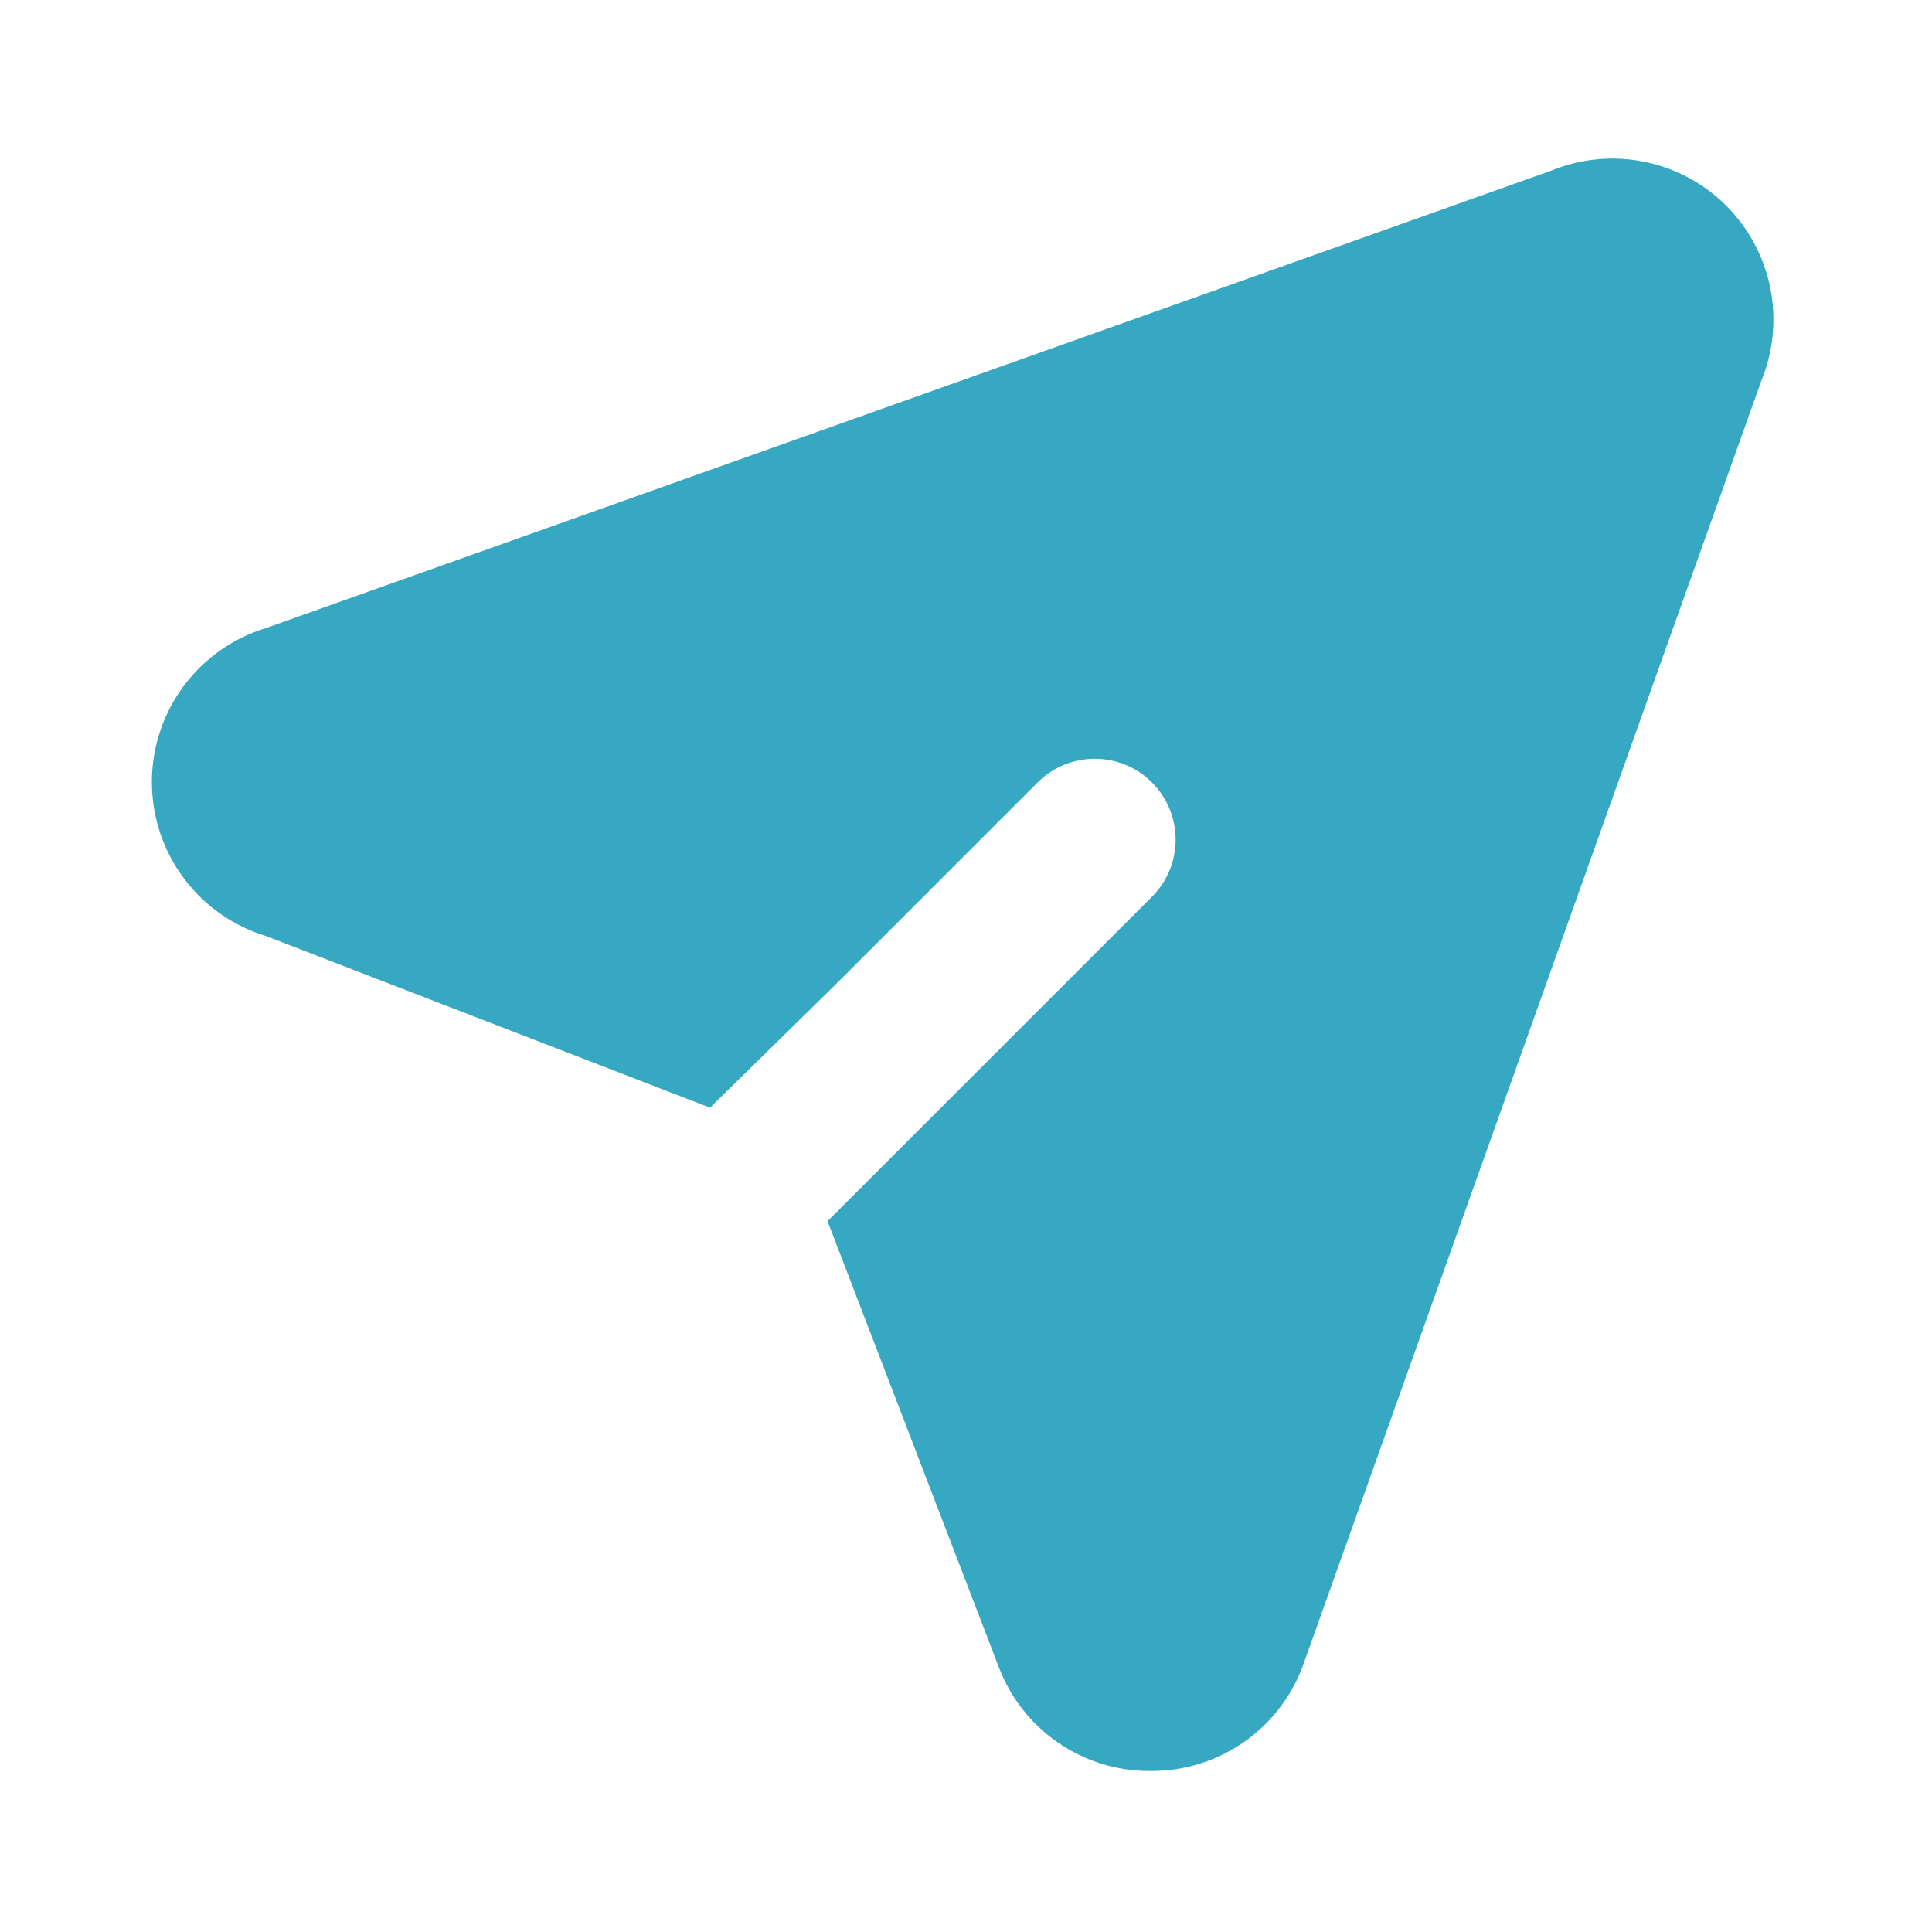
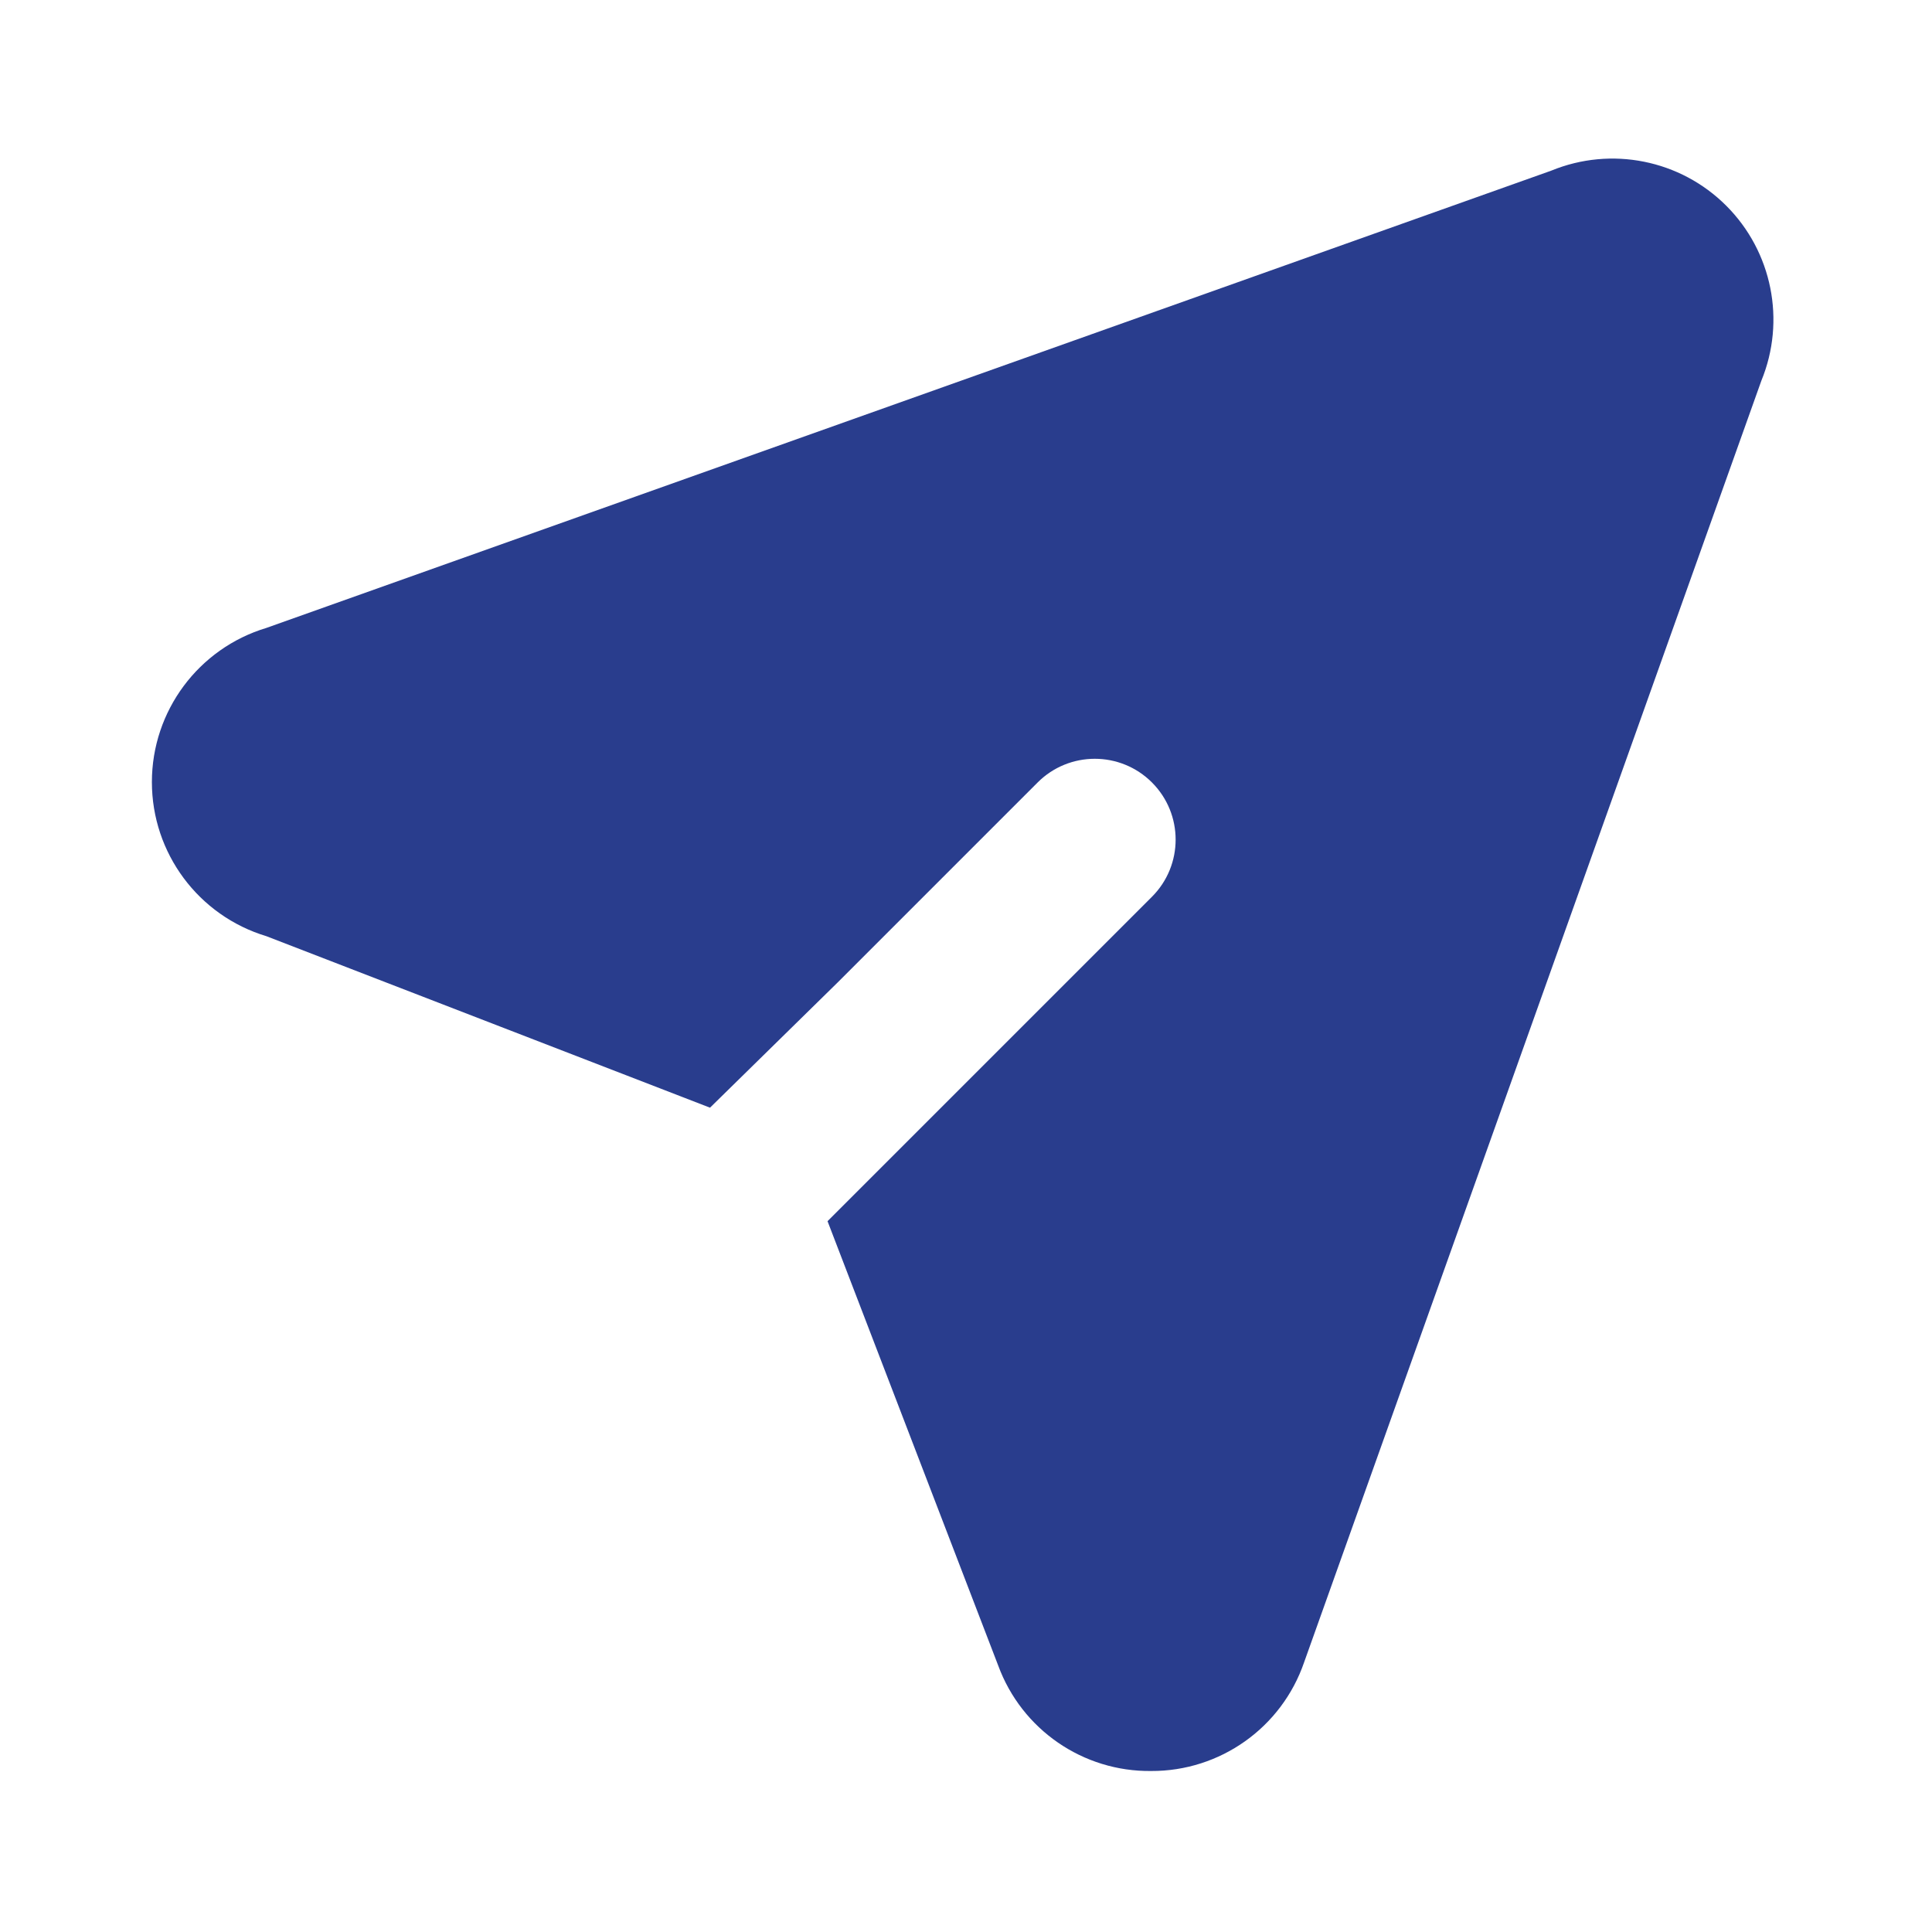
- <svg xmlns="http://www.w3.org/2000/svg" viewBox="0 0 24 24" id="send-alt" class="icon glyph" fill="#36a8c2">
+ <svg xmlns="http://www.w3.org/2000/svg" viewBox="0 0 24 24" id="send-alt" class="icon glyph" fill="#293d8d">
  <g id="SVGRepo_bgCarrier" stroke-width="0" />
  <g id="SVGRepo_tracerCarrier" stroke-linecap="round" stroke-linejoin="round" />
  <g id="SVGRepo_iconCarrier">
-     <path d="M21.88,4.73,16.2,20.65A2,2,0,0,1,14.3,22h0a2,2,0,0,1-1.9-1.31l-2.12-5.52,1.54-1.54,2.49-2.49a1,1,0,1,0-1.42-1.42l-2.49,2.49L8.82,13.76,3.31,11.63a2,2,0,0,1,0-3.83L19.27,2.12a2,2,0,0,1,2.61,2.61Z" style="fill:#36a8c2" />
+     <path d="M21.88,4.73,16.2,20.65A2,2,0,0,1,14.3,22h0a2,2,0,0,1-1.9-1.31l-2.12-5.52,1.54-1.54,2.49-2.49a1,1,0,1,0-1.42-1.42l-2.49,2.49L8.82,13.76,3.31,11.63a2,2,0,0,1,0-3.83L19.27,2.12a2,2,0,0,1,2.61,2.61Z" style="fill:#293d8d" />
  </g>
</svg>
